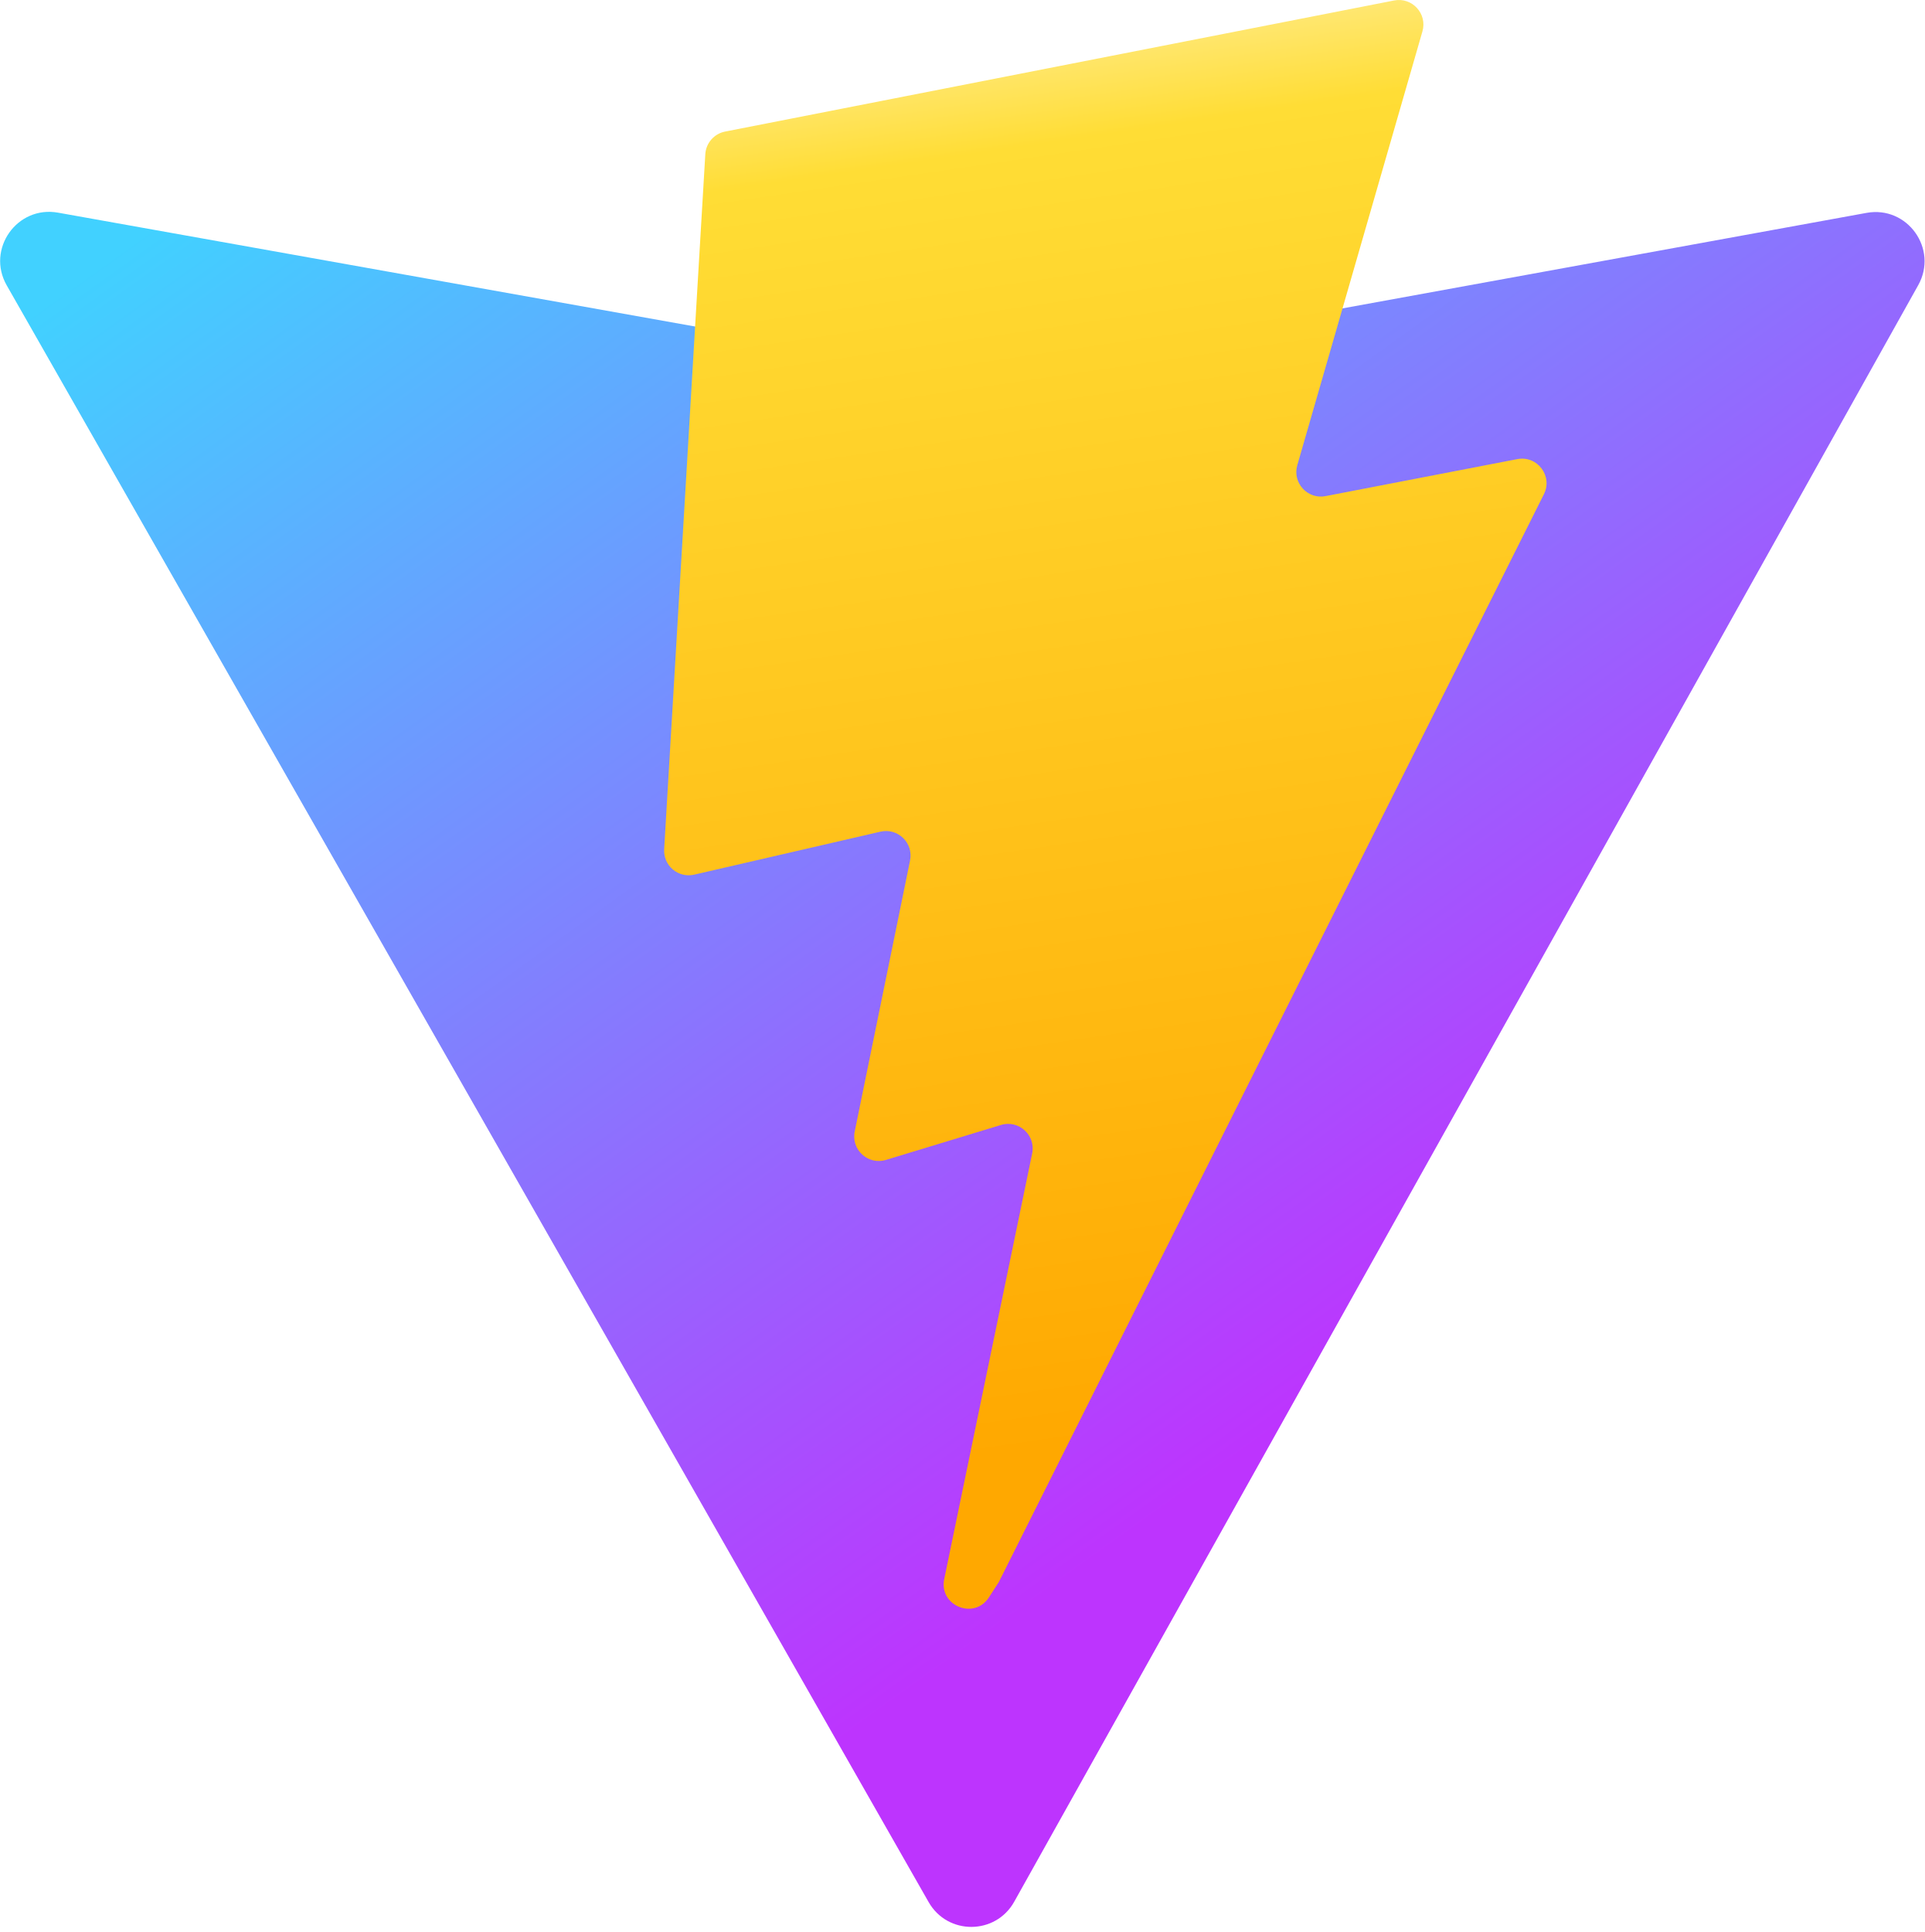
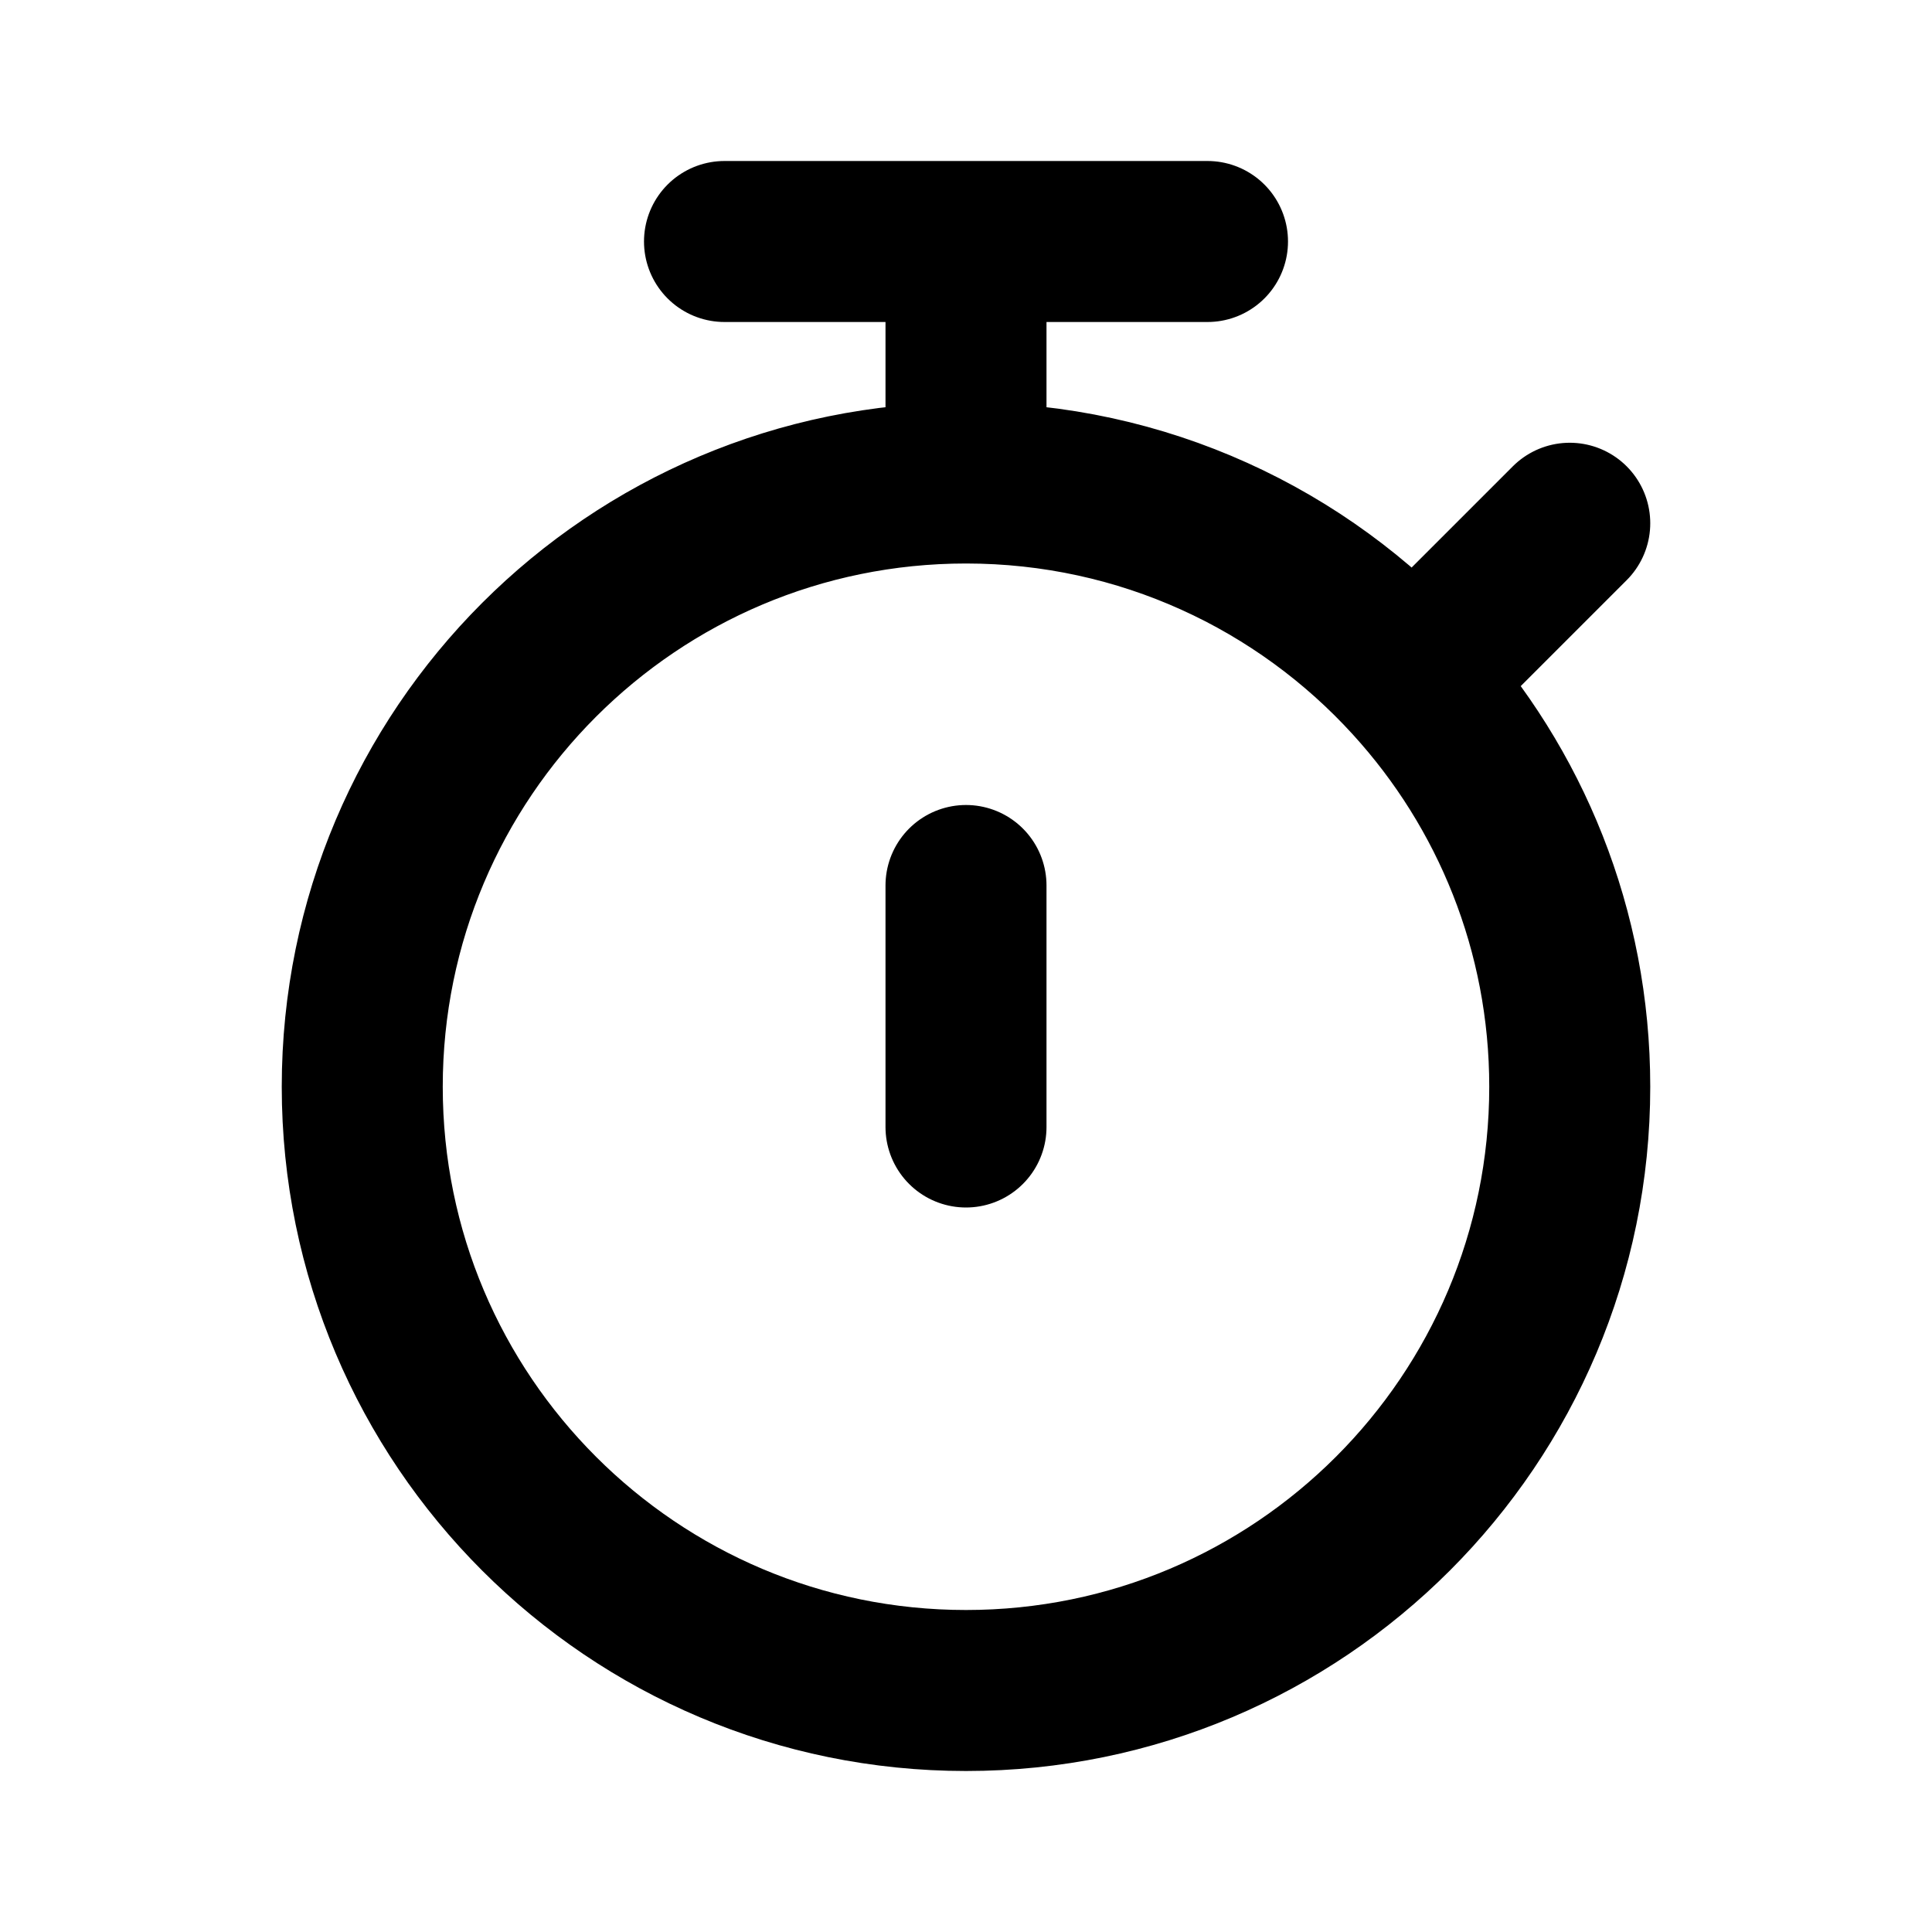
- <svg xmlns="http://www.w3.org/2000/svg" aria-hidden="true" role="img" class="iconify iconify--logos" width="31.88" height="32" preserveAspectRatio="xMidYMid meet" viewBox="0 0 256 257">
-   <defs>
-     <linearGradient id="IconifyId1813088fe1fbc01fb466" x1="-.828%" x2="57.636%" y1="7.652%" y2="78.411%">
-       <stop offset="0%" stop-color="#41D1FF" />
-       <stop offset="100%" stop-color="#BD34FE" />
-     </linearGradient>
-     <linearGradient id="IconifyId1813088fe1fbc01fb467" x1="43.376%" x2="50.316%" y1="2.242%" y2="89.03%">
-       <stop offset="0%" stop-color="#FFEA83" />
-       <stop offset="8.333%" stop-color="#FFDD35" />
-       <stop offset="100%" stop-color="#FFA800" />
-     </linearGradient>
-   </defs>
-   <path fill="url(#IconifyId1813088fe1fbc01fb466)" d="M255.153 37.938L134.897 252.976c-2.483 4.44-8.862 4.466-11.382.048L.875 37.958c-2.746-4.814 1.371-10.646 6.827-9.67l120.385 21.517a6.537 6.537 0 0 0 2.322-.004l117.867-21.483c5.438-.991 9.574 4.796 6.877 9.62Z" />
-   <path fill="url(#IconifyId1813088fe1fbc01fb467)" d="M185.432.063L96.44 17.501a3.268 3.268 0 0 0-2.634 3.014l-5.474 92.456a3.268 3.268 0 0 0 3.997 3.378l24.777-5.718c2.318-.535 4.413 1.507 3.936 3.838l-7.361 36.047c-.495 2.426 1.782 4.5 4.151 3.78l15.304-4.649c2.372-.72 4.652 1.36 4.15 3.788l-11.698 56.621c-.732 3.542 3.979 5.473 5.943 2.437l1.313-2.028l72.516-144.72c1.215-2.423-.88-5.186-3.54-4.672l-25.505 4.922c-2.396.462-4.435-1.77-3.759-4.114l16.646-57.705c.677-2.35-1.37-4.583-3.769-4.113Z" />
+ <svg xmlns="http://www.w3.org/2000/svg" width="800px" height="800px" viewBox="0 0 24 24" fill="none">
+   <path d="M12 14V11M12 6C7.858 6 4.5 9.358 4.5 13.5C4.5 17.642 7.858 21 12 21C16.142 21 19.5 17.642 19.5 13.5C19.5 11.556 18.761 9.785 17.547 8.453M12 6C14.198 6 16.176 6.946 17.547 8.453M12 6V3M19.5 6.5L17.547 8.453M12 3H9M12 3H15" stroke="#000000" stroke-width="2" stroke-linecap="round" stroke-linejoin="round" />
</svg>
